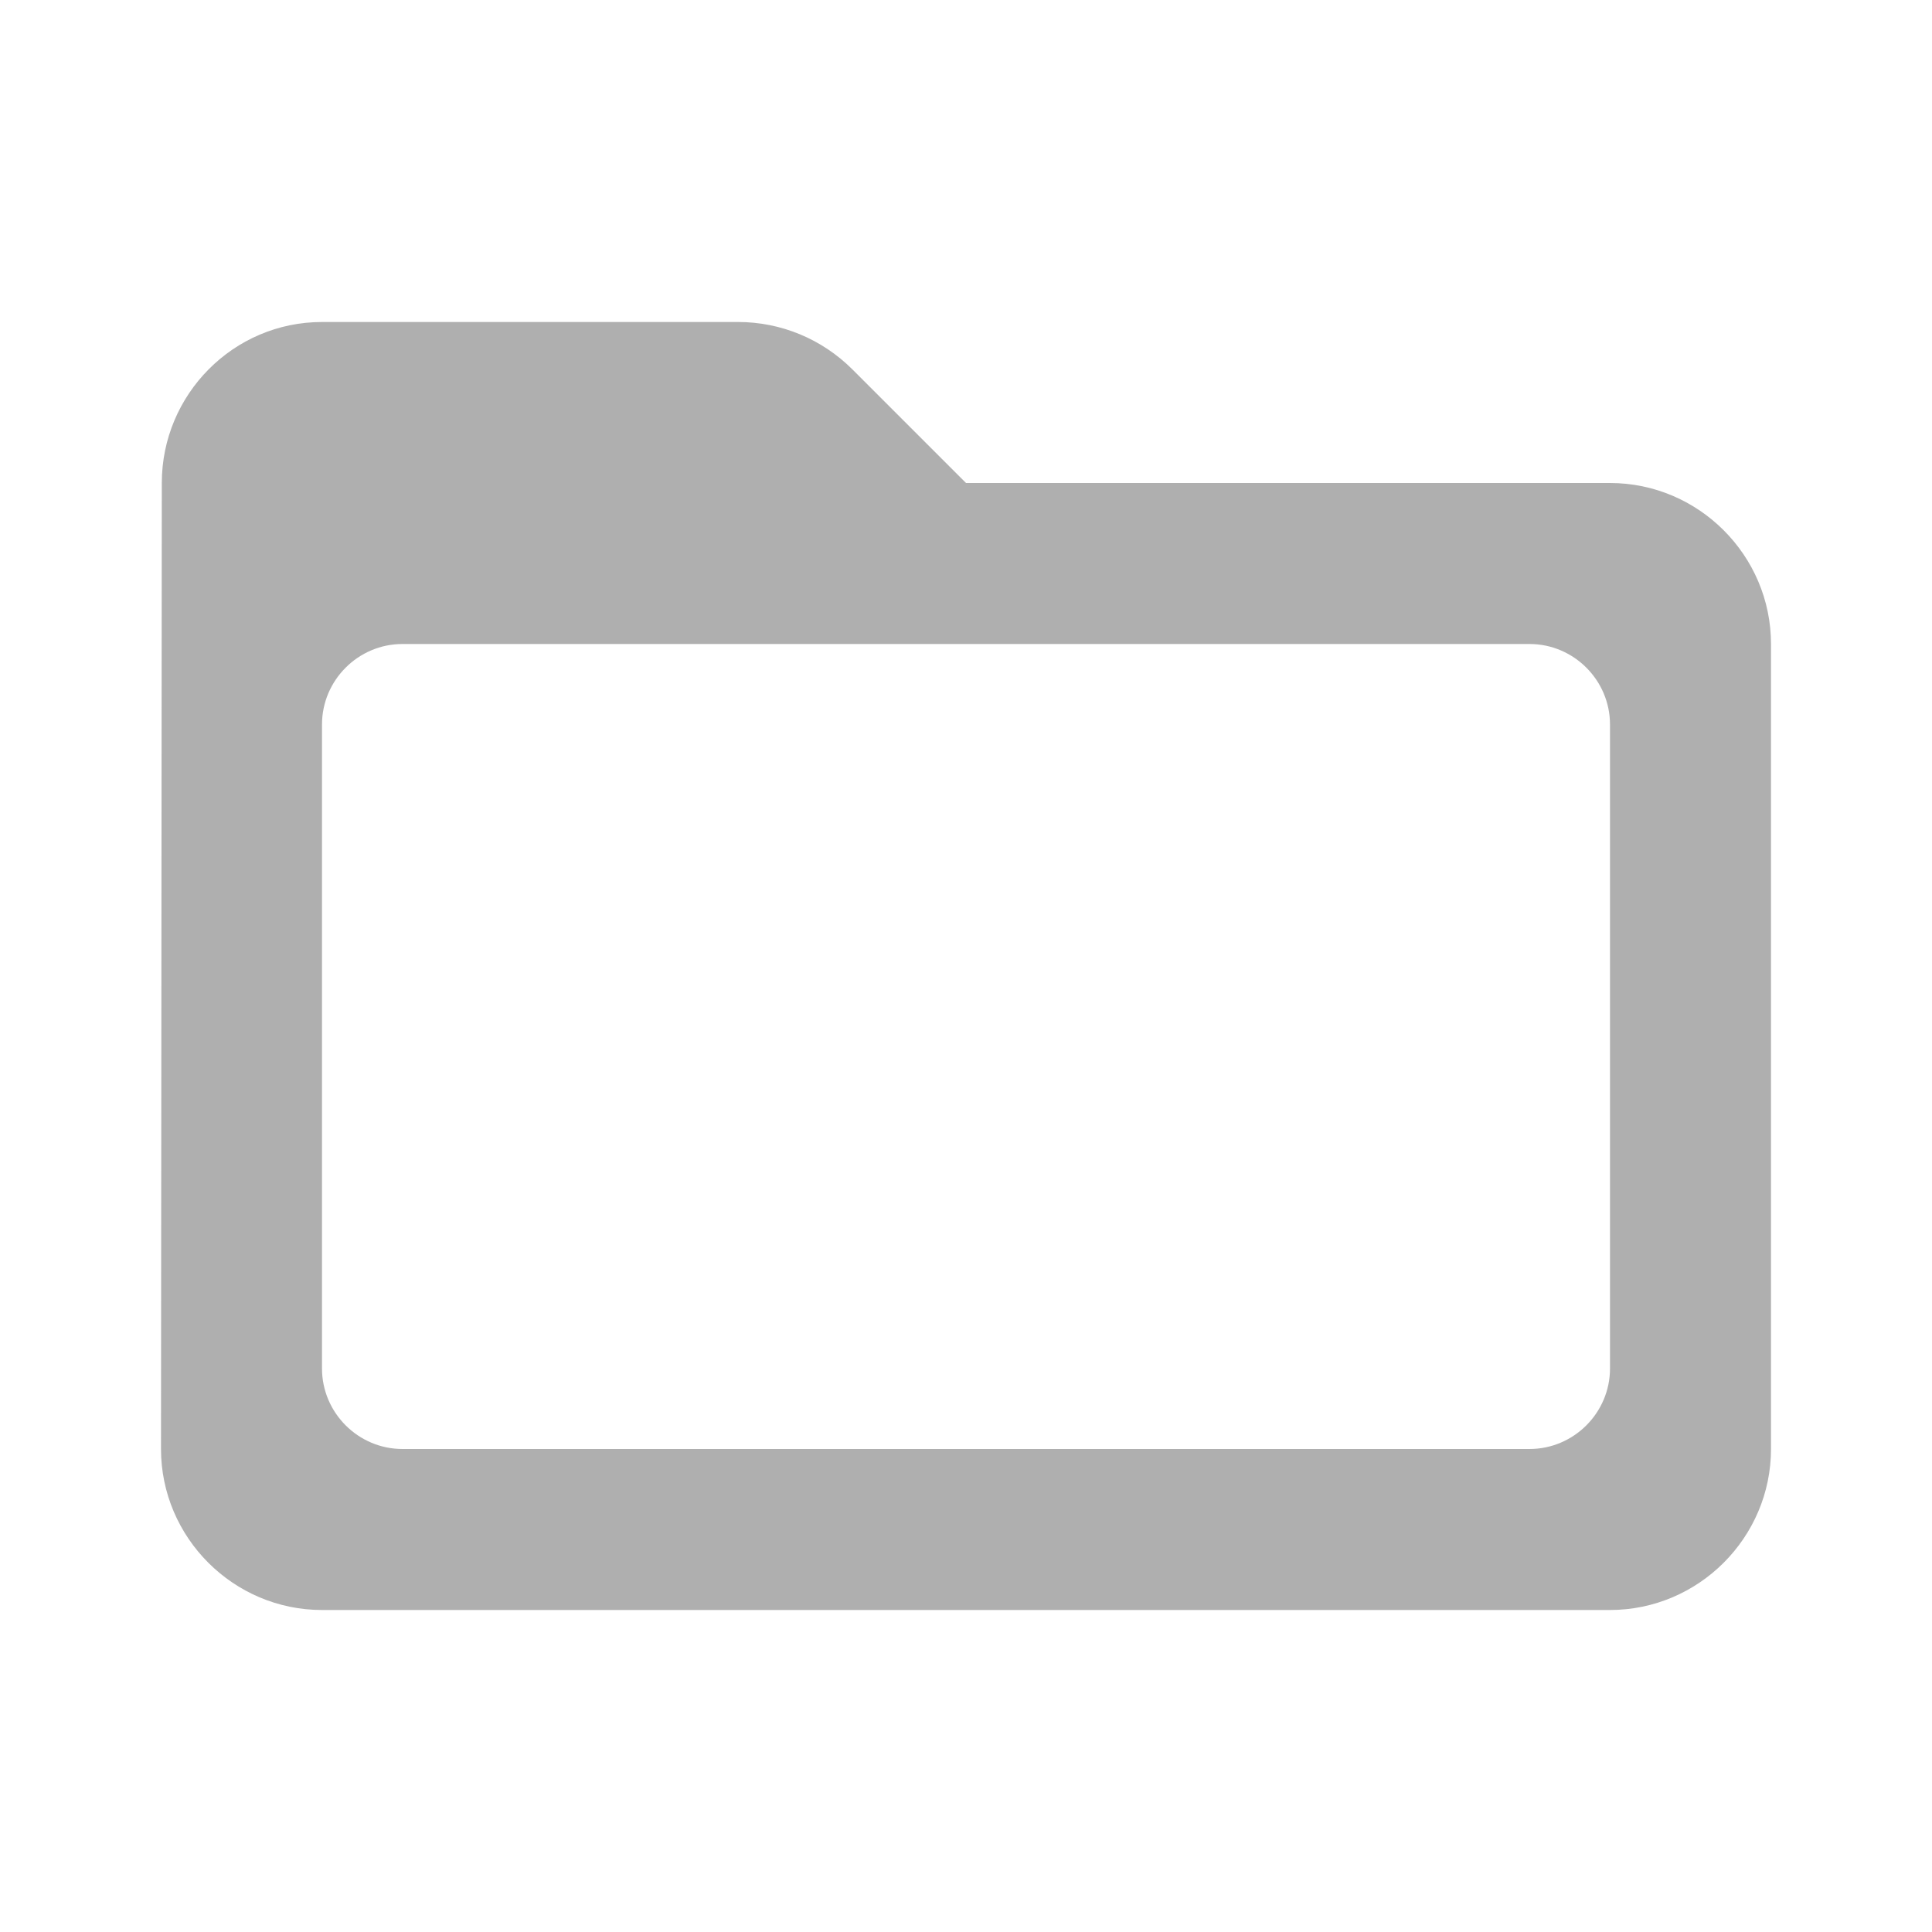
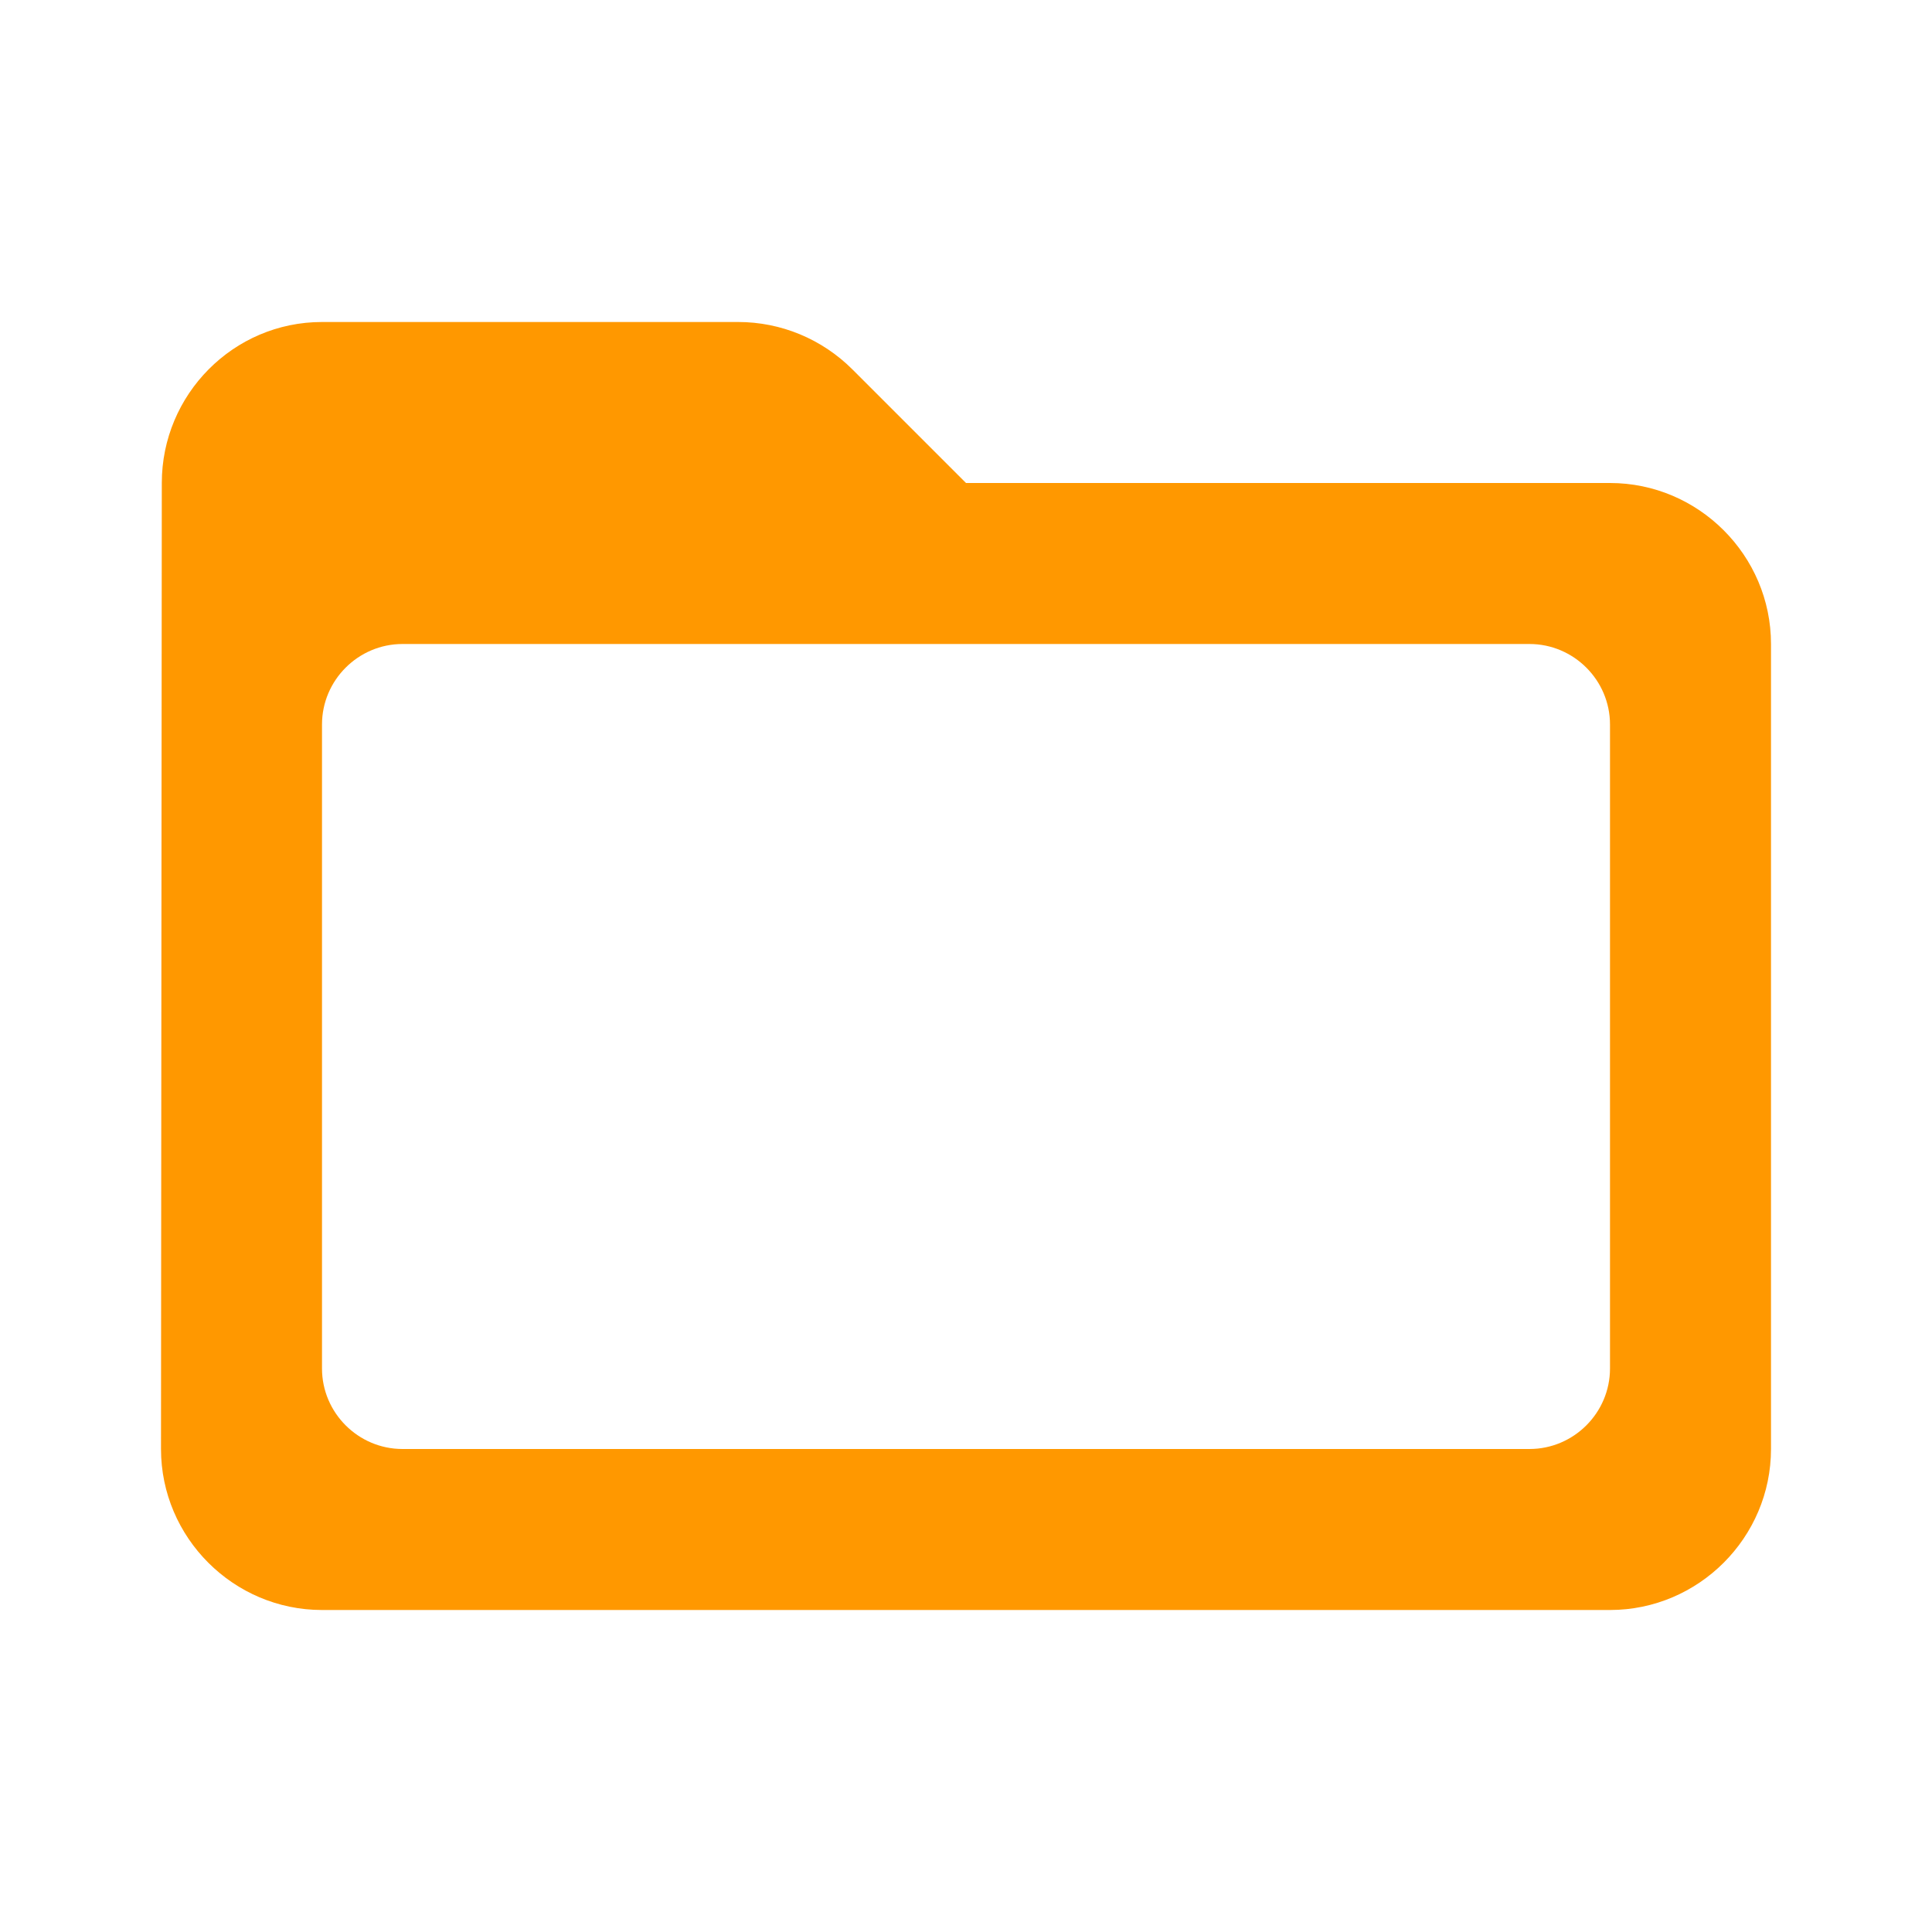
<svg xmlns="http://www.w3.org/2000/svg" height="24" viewBox="0 0 24 24" width="24">
-   <path fill="#afafaf" d="M20 6h-8l-1.41-1.41C10.21 4.21 9.7 4 9.17 4H4c-1.1 0-1.99.9-1.99 2L2 18c0 1.1.9 2 2 2h16c1.1 0 2-.9 2-2V8c0-1.1-.9-2-2-2zm-1 12H5c-.55 0-1-.45-1-1V9c0-.55.45-1 1-1h14c.55 0 1 .45 1 1v8c0 .55-.45 1-1 1z" />
+   <path fill="#FF9800" d="M20 6h-8l-1.41-1.41C10.21 4.21 9.7 4 9.17 4H4c-1.1 0-1.99.9-1.99 2L2 18c0 1.1.9 2 2 2h16c1.1 0 2-.9 2-2V8c0-1.1-.9-2-2-2zm-1 12H5c-.55 0-1-.45-1-1V9c0-.55.45-1 1-1h14c.55 0 1 .45 1 1v8c0 .55-.45 1-1 1z" />
</svg>
